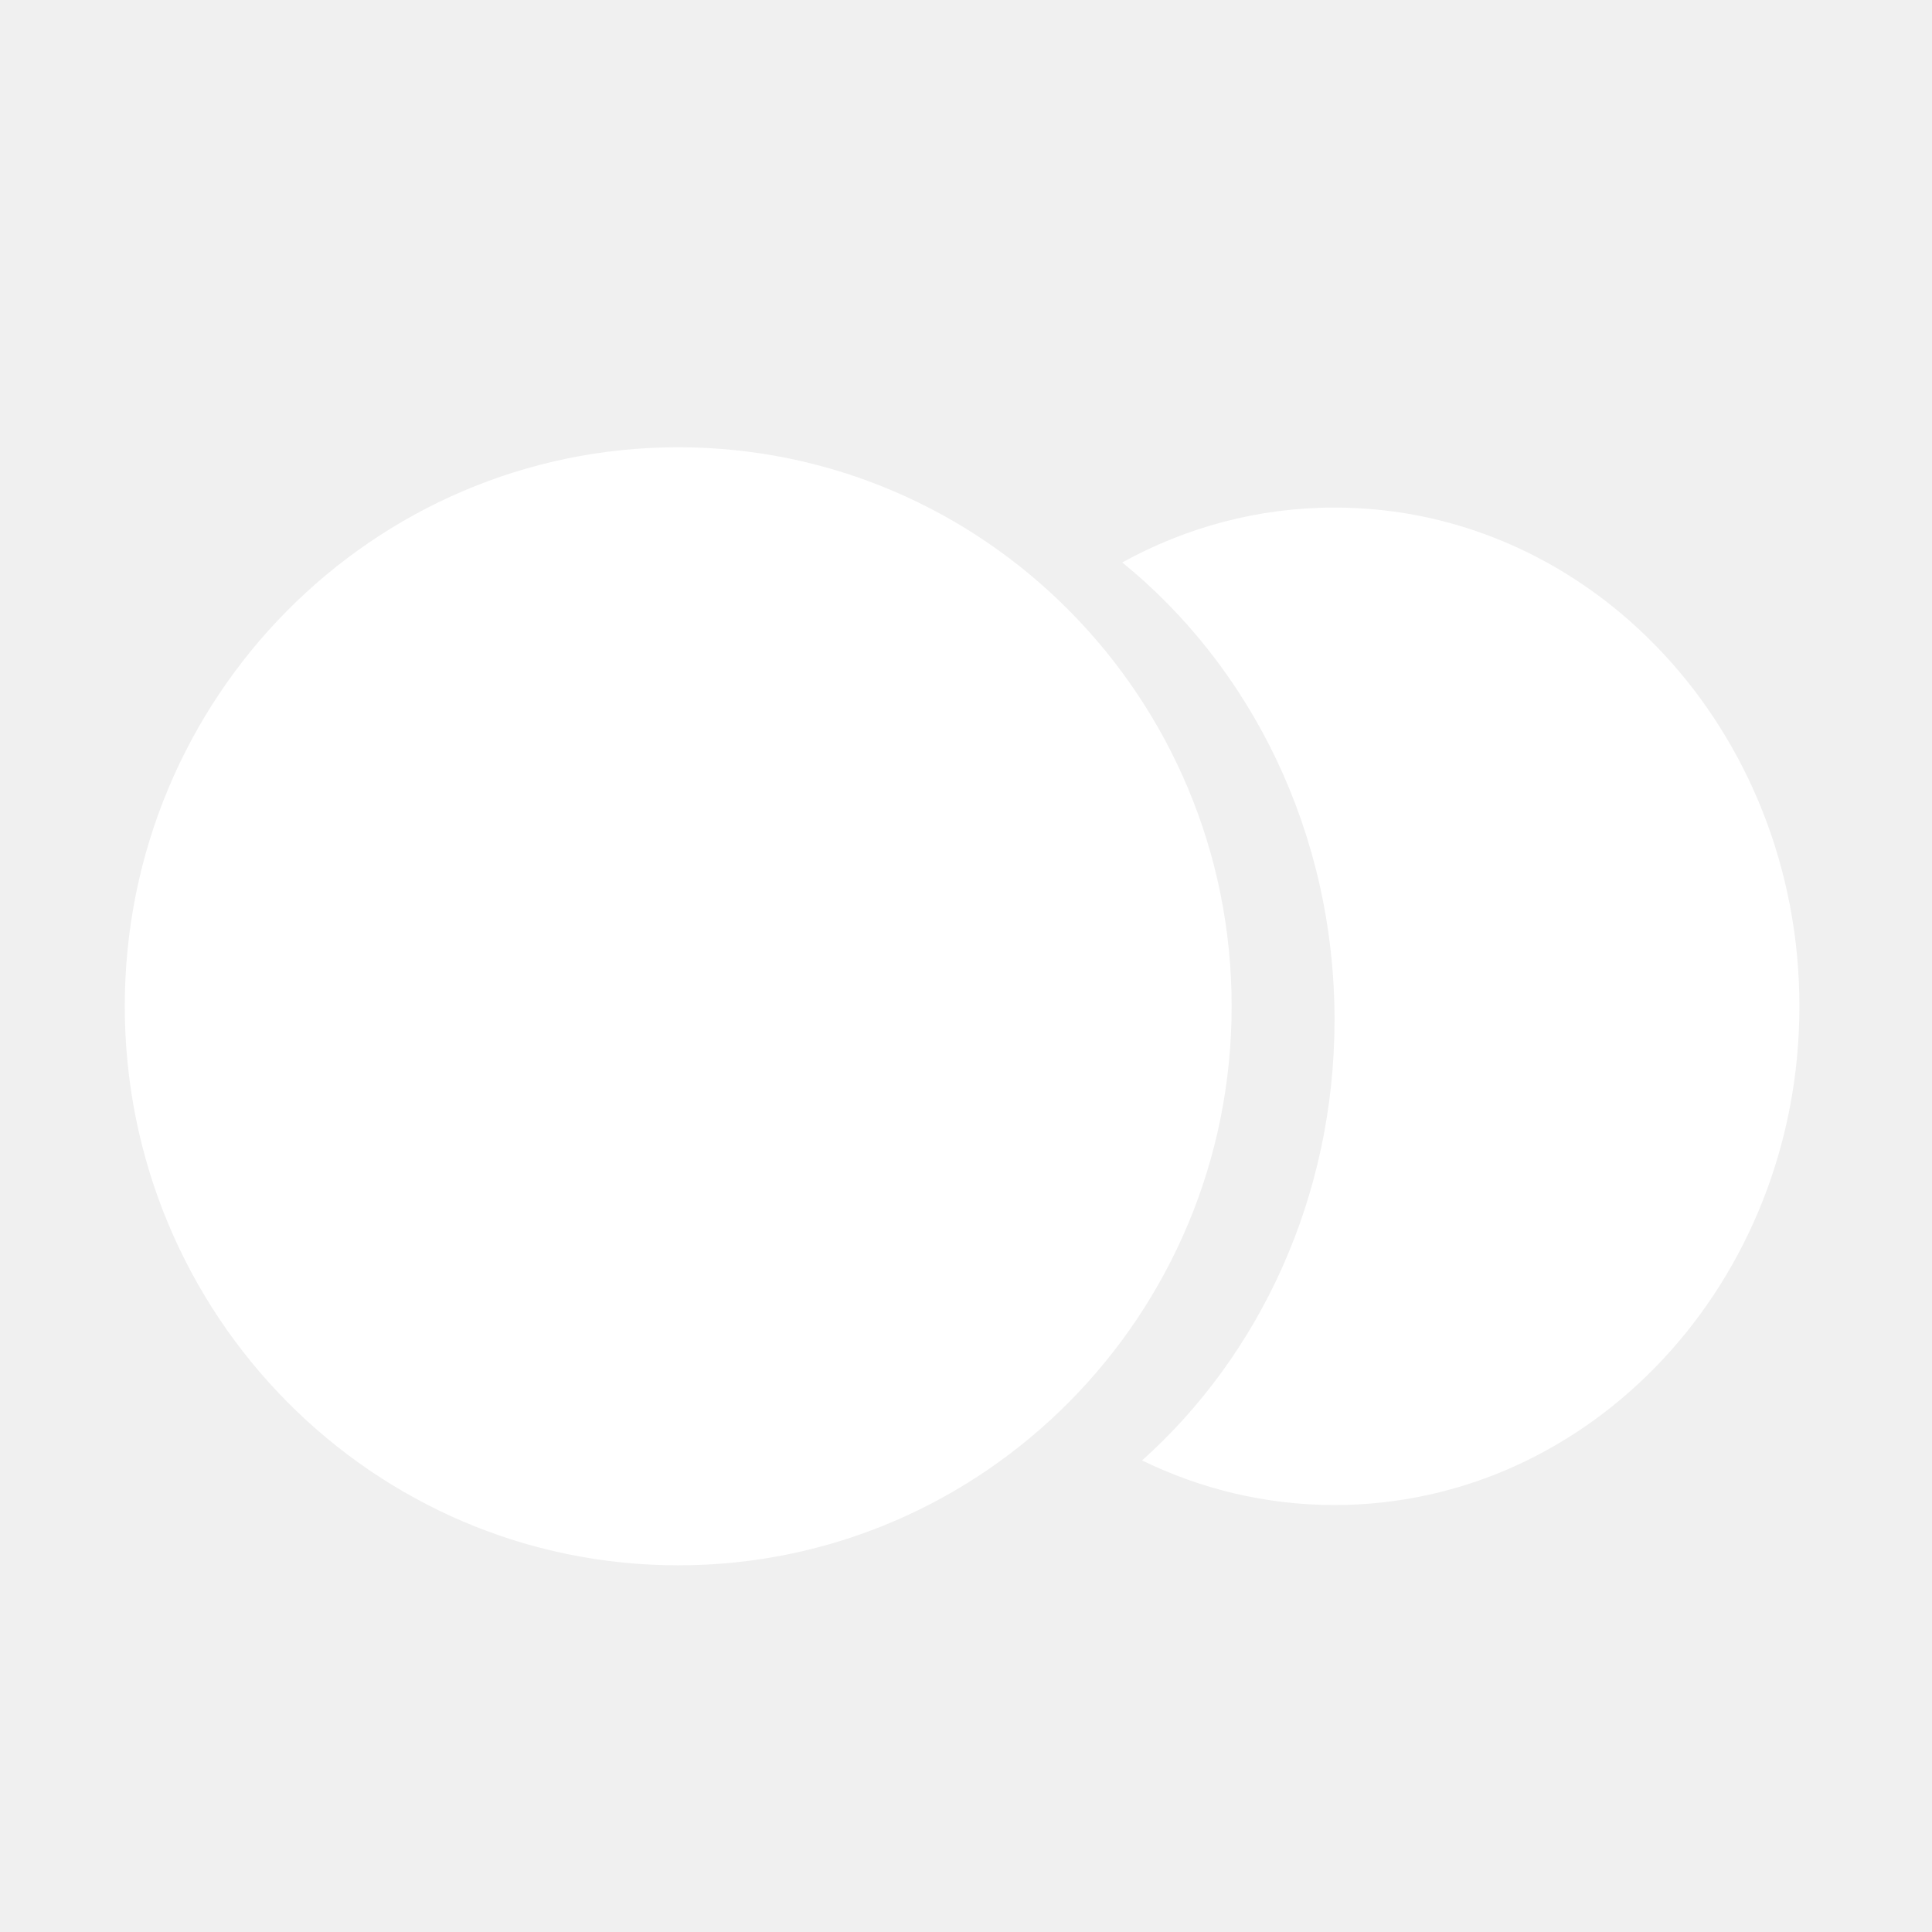
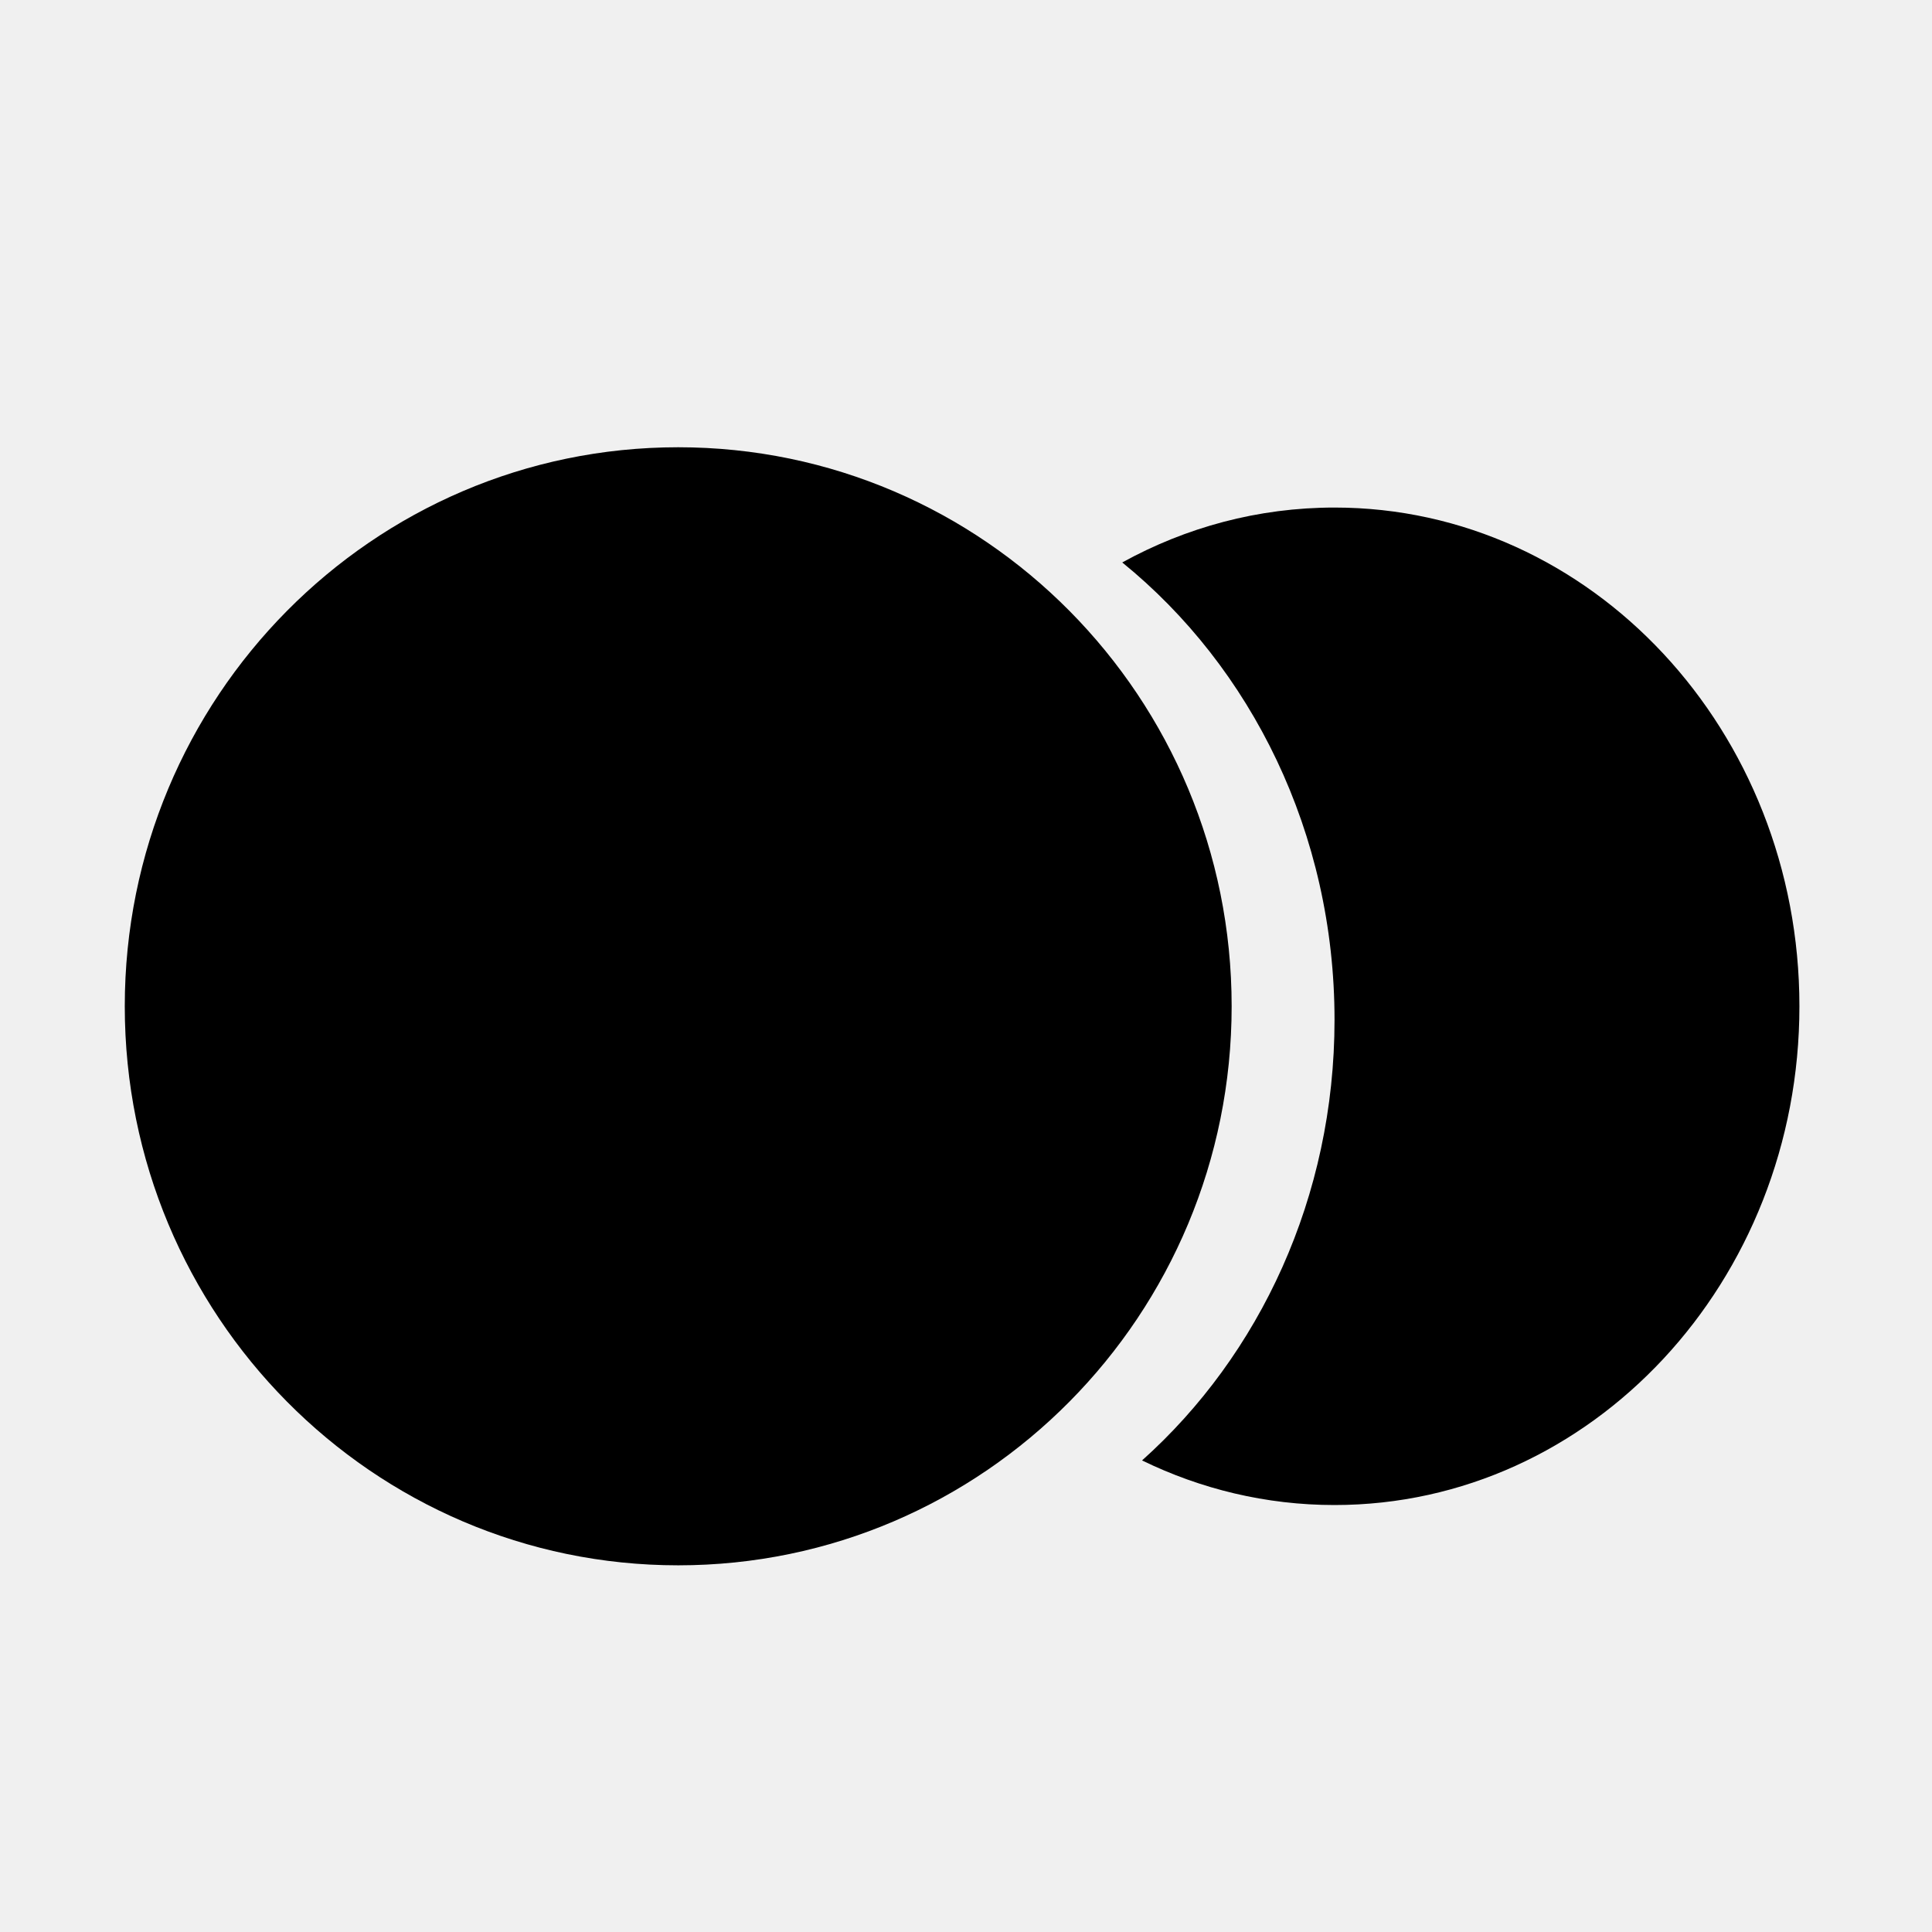
<svg xmlns="http://www.w3.org/2000/svg" width="24" height="24" viewBox="0 0 24 24" fill="none">
-   <path d="M8.425 19.445C12.222 19.445 15.3 16.335 15.3 12.5C15.3 8.665 12.222 5.556 8.425 5.556C4.628 5.556 1.55 8.665 1.55 12.5C1.55 16.335 4.628 19.445 8.425 19.445Z" fill="white" />
-   <path d="M16.578 6.305C15.628 6.305 14.732 6.551 13.941 6.987C15.543 8.287 16.578 10.348 16.578 12.669C16.578 14.869 15.648 16.835 14.187 18.142C14.916 18.497 15.725 18.696 16.578 18.696C19.768 18.696 22.353 15.922 22.353 12.5C22.353 9.078 19.768 6.305 16.578 6.305Z" fill="white" />
+   <path d="M8.425 19.445C12.222 19.445 15.3 16.335 15.3 12.5C15.3 8.665 12.222 5.556 8.425 5.556C4.628 5.556 1.55 8.665 1.55 12.5C1.55 16.335 4.628 19.445 8.425 19.445Z" fill="currentColor" />
+   <path d="M16.578 6.305C15.628 6.305 14.732 6.551 13.941 6.987C15.543 8.287 16.578 10.348 16.578 12.669C16.578 14.869 15.648 16.835 14.187 18.142C14.916 18.497 15.725 18.696 16.578 18.696C19.768 18.696 22.353 15.922 22.353 12.5C22.353 9.078 19.768 6.305 16.578 6.305Z" fill="currentColor" />
</svg>
